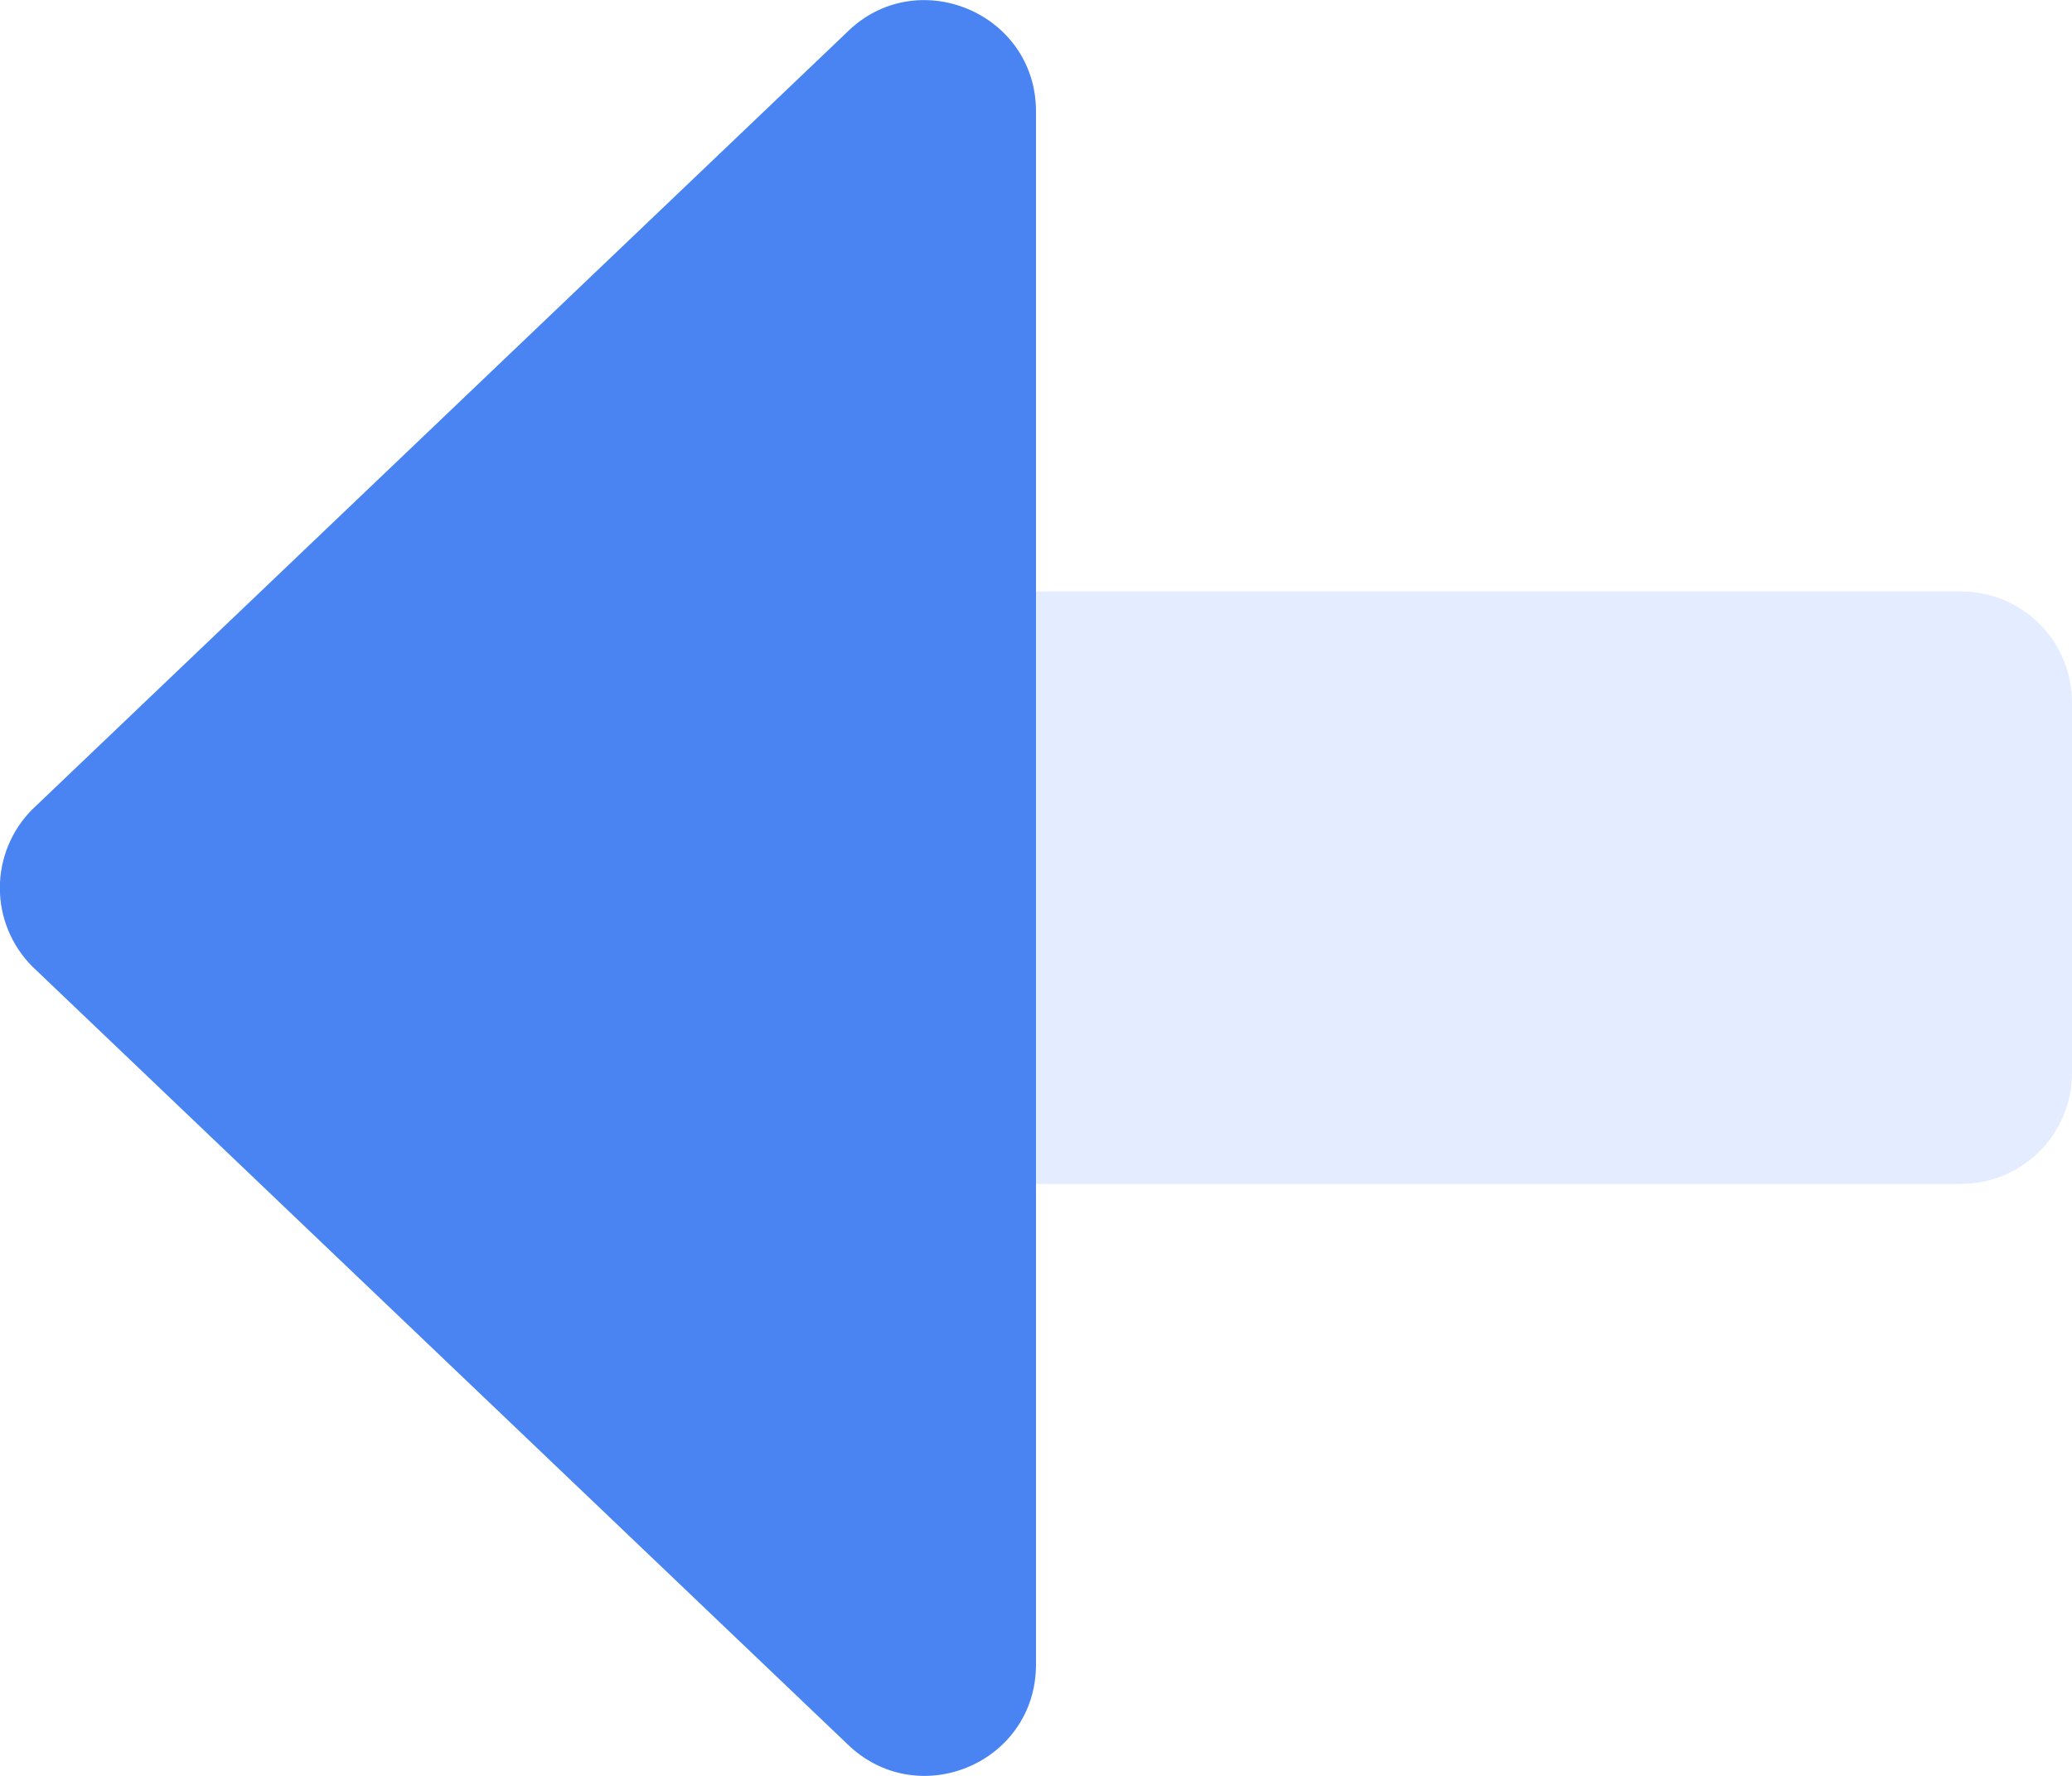
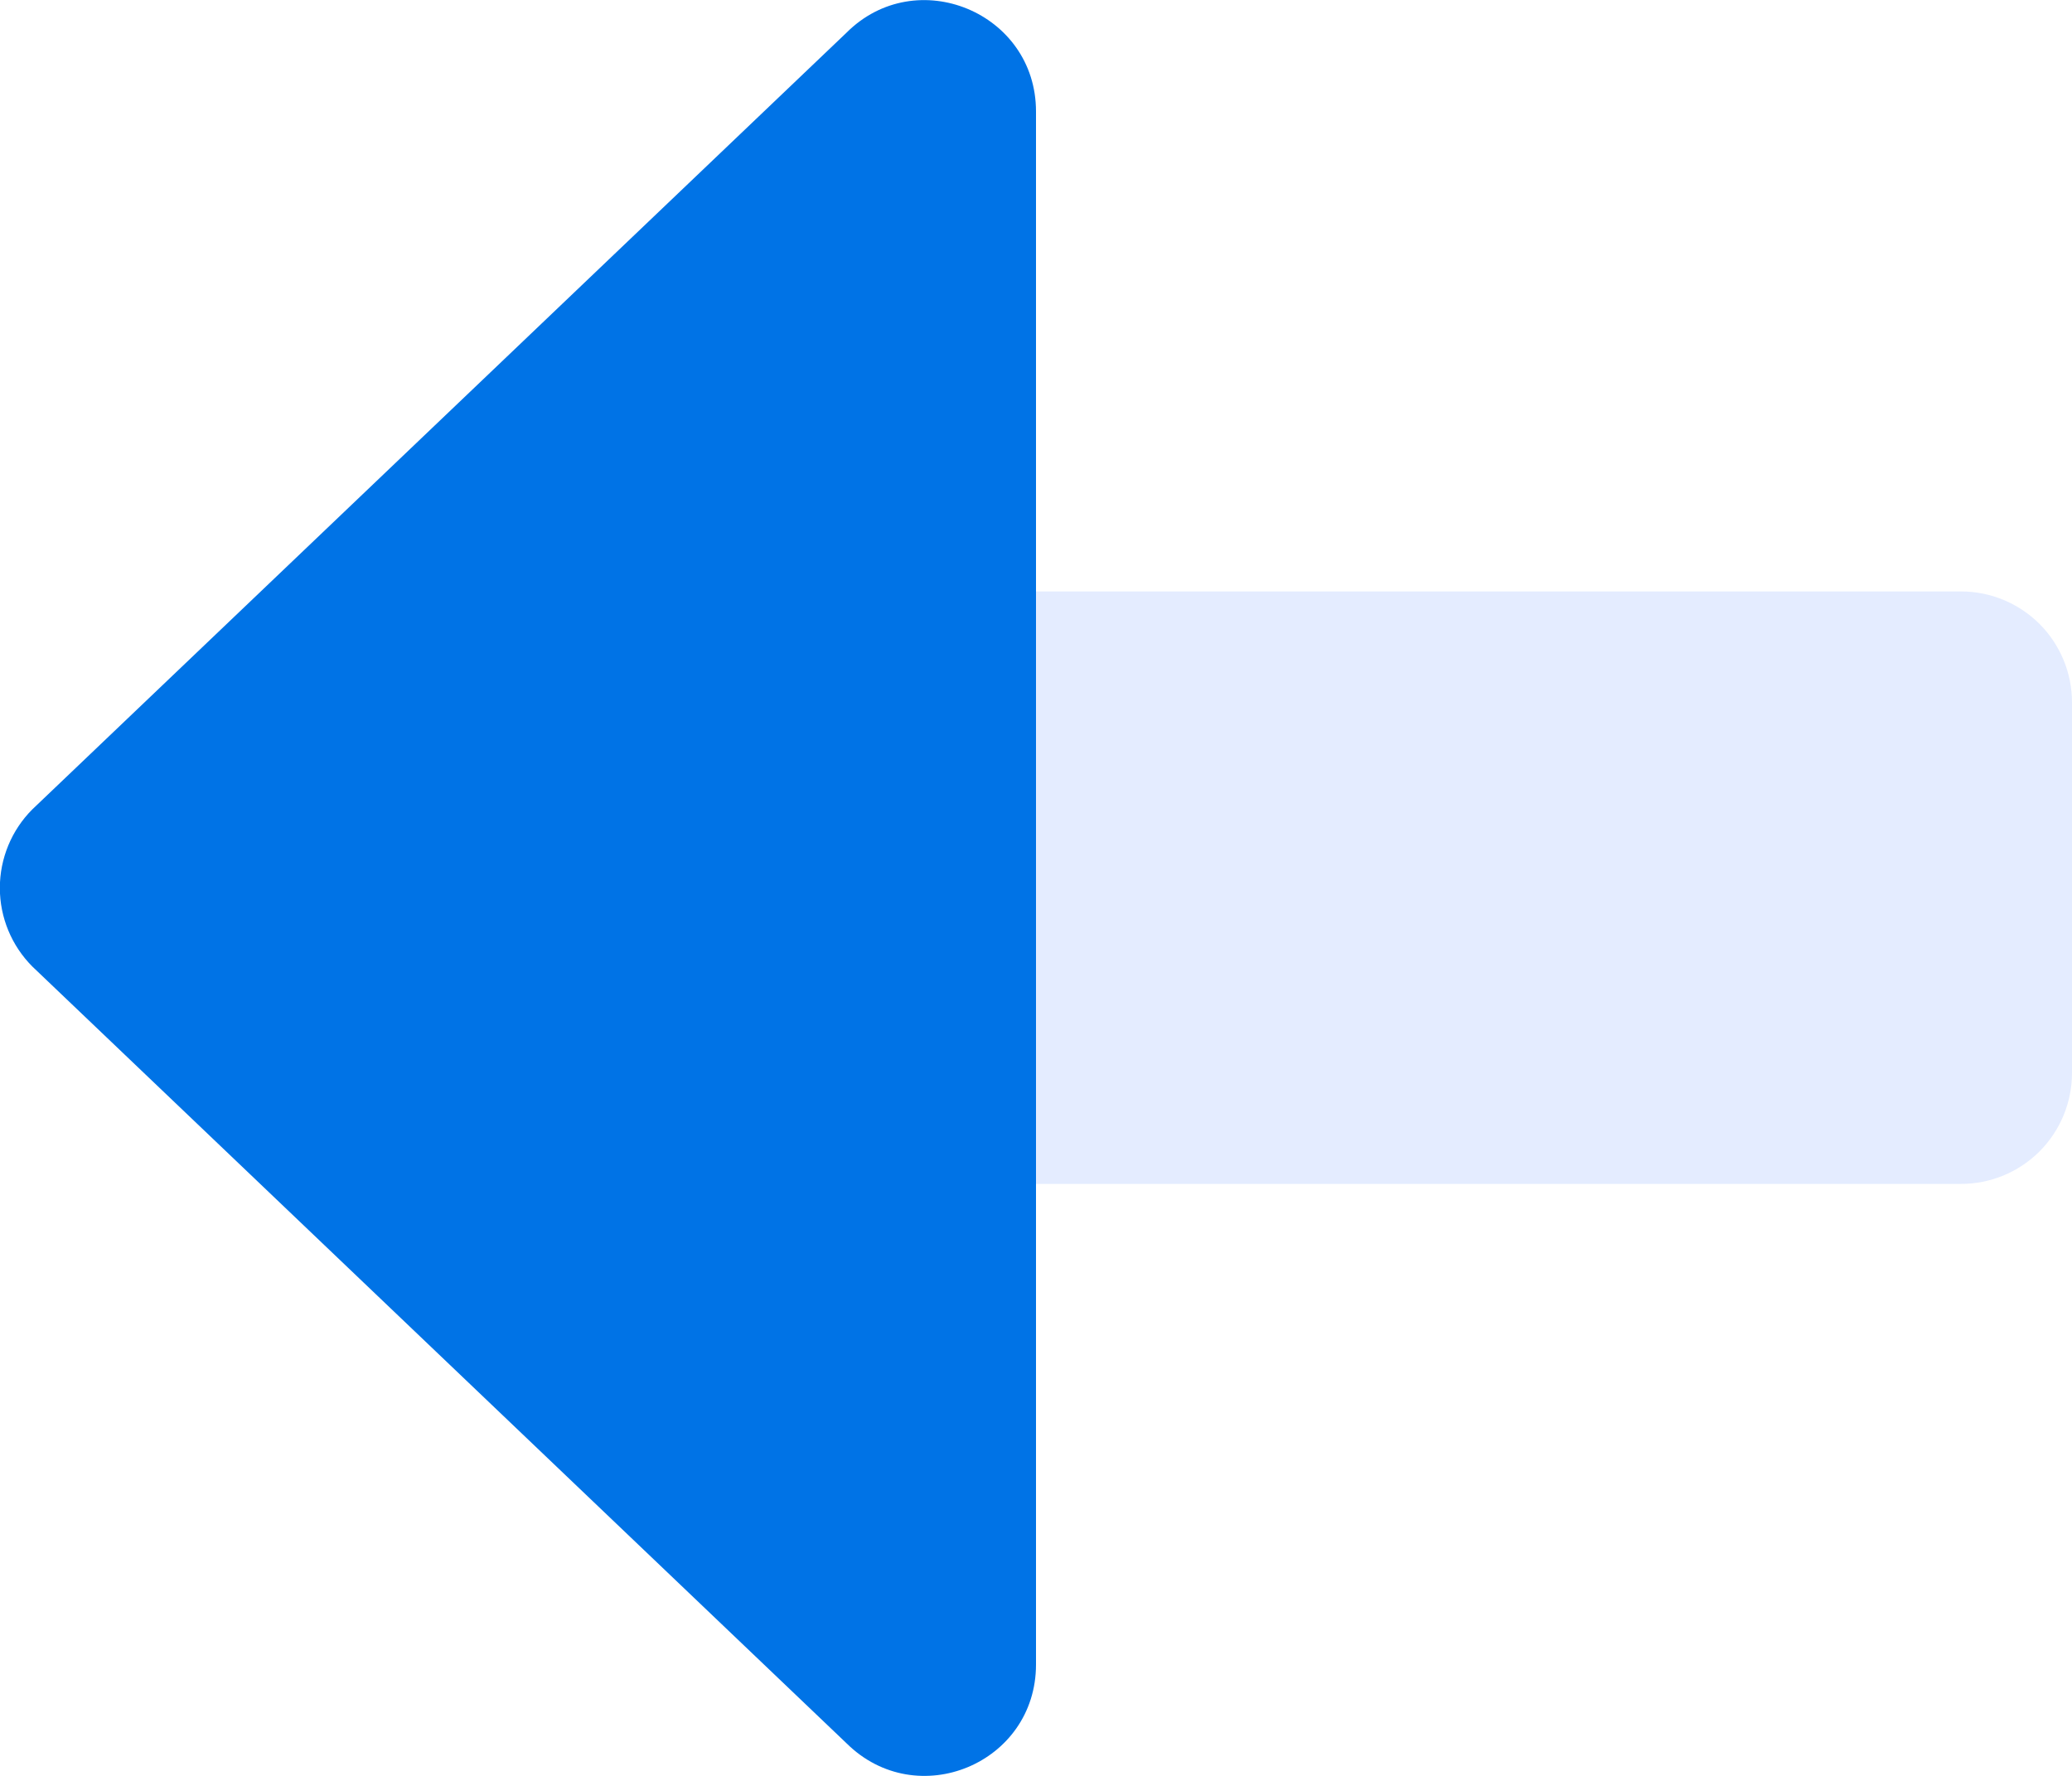
<svg xmlns="http://www.w3.org/2000/svg" width="28" height="24" viewBox="0 0 28 24" fill="none">
  <path d="M26.5 16H14V7.993H26.5C26.898 7.993 27.279 8.151 27.561 8.432C27.842 8.714 28 9.095 28 9.493V14.5C28 14.898 27.842 15.279 27.561 15.561C27.279 15.842 26.898 16 26.5 16Z" fill="#E4ECFF" />
-   <path d="M11.438 23.558L0.437 13.062C0.156 12.78 -0.002 12.398 -0.002 12C-0.002 11.602 0.156 11.219 0.437 10.938L11.438 0.443C12.381 -0.501 14 0.168 14 1.506V22.495C14 23.834 12.39 24.503 11.438 23.558Z" fill="#4A84F2" />
+   <path d="M11.438 23.558L0.437 13.062C0.156 12.78 -0.002 12.398 -0.002 12C-0.002 11.602 0.156 11.219 0.437 10.938L11.438 0.443C12.381 -0.501 14 0.168 14 1.506V22.495C14 23.834 12.39 24.503 11.438 23.558Z" fill="#0073e6" />
</svg>
